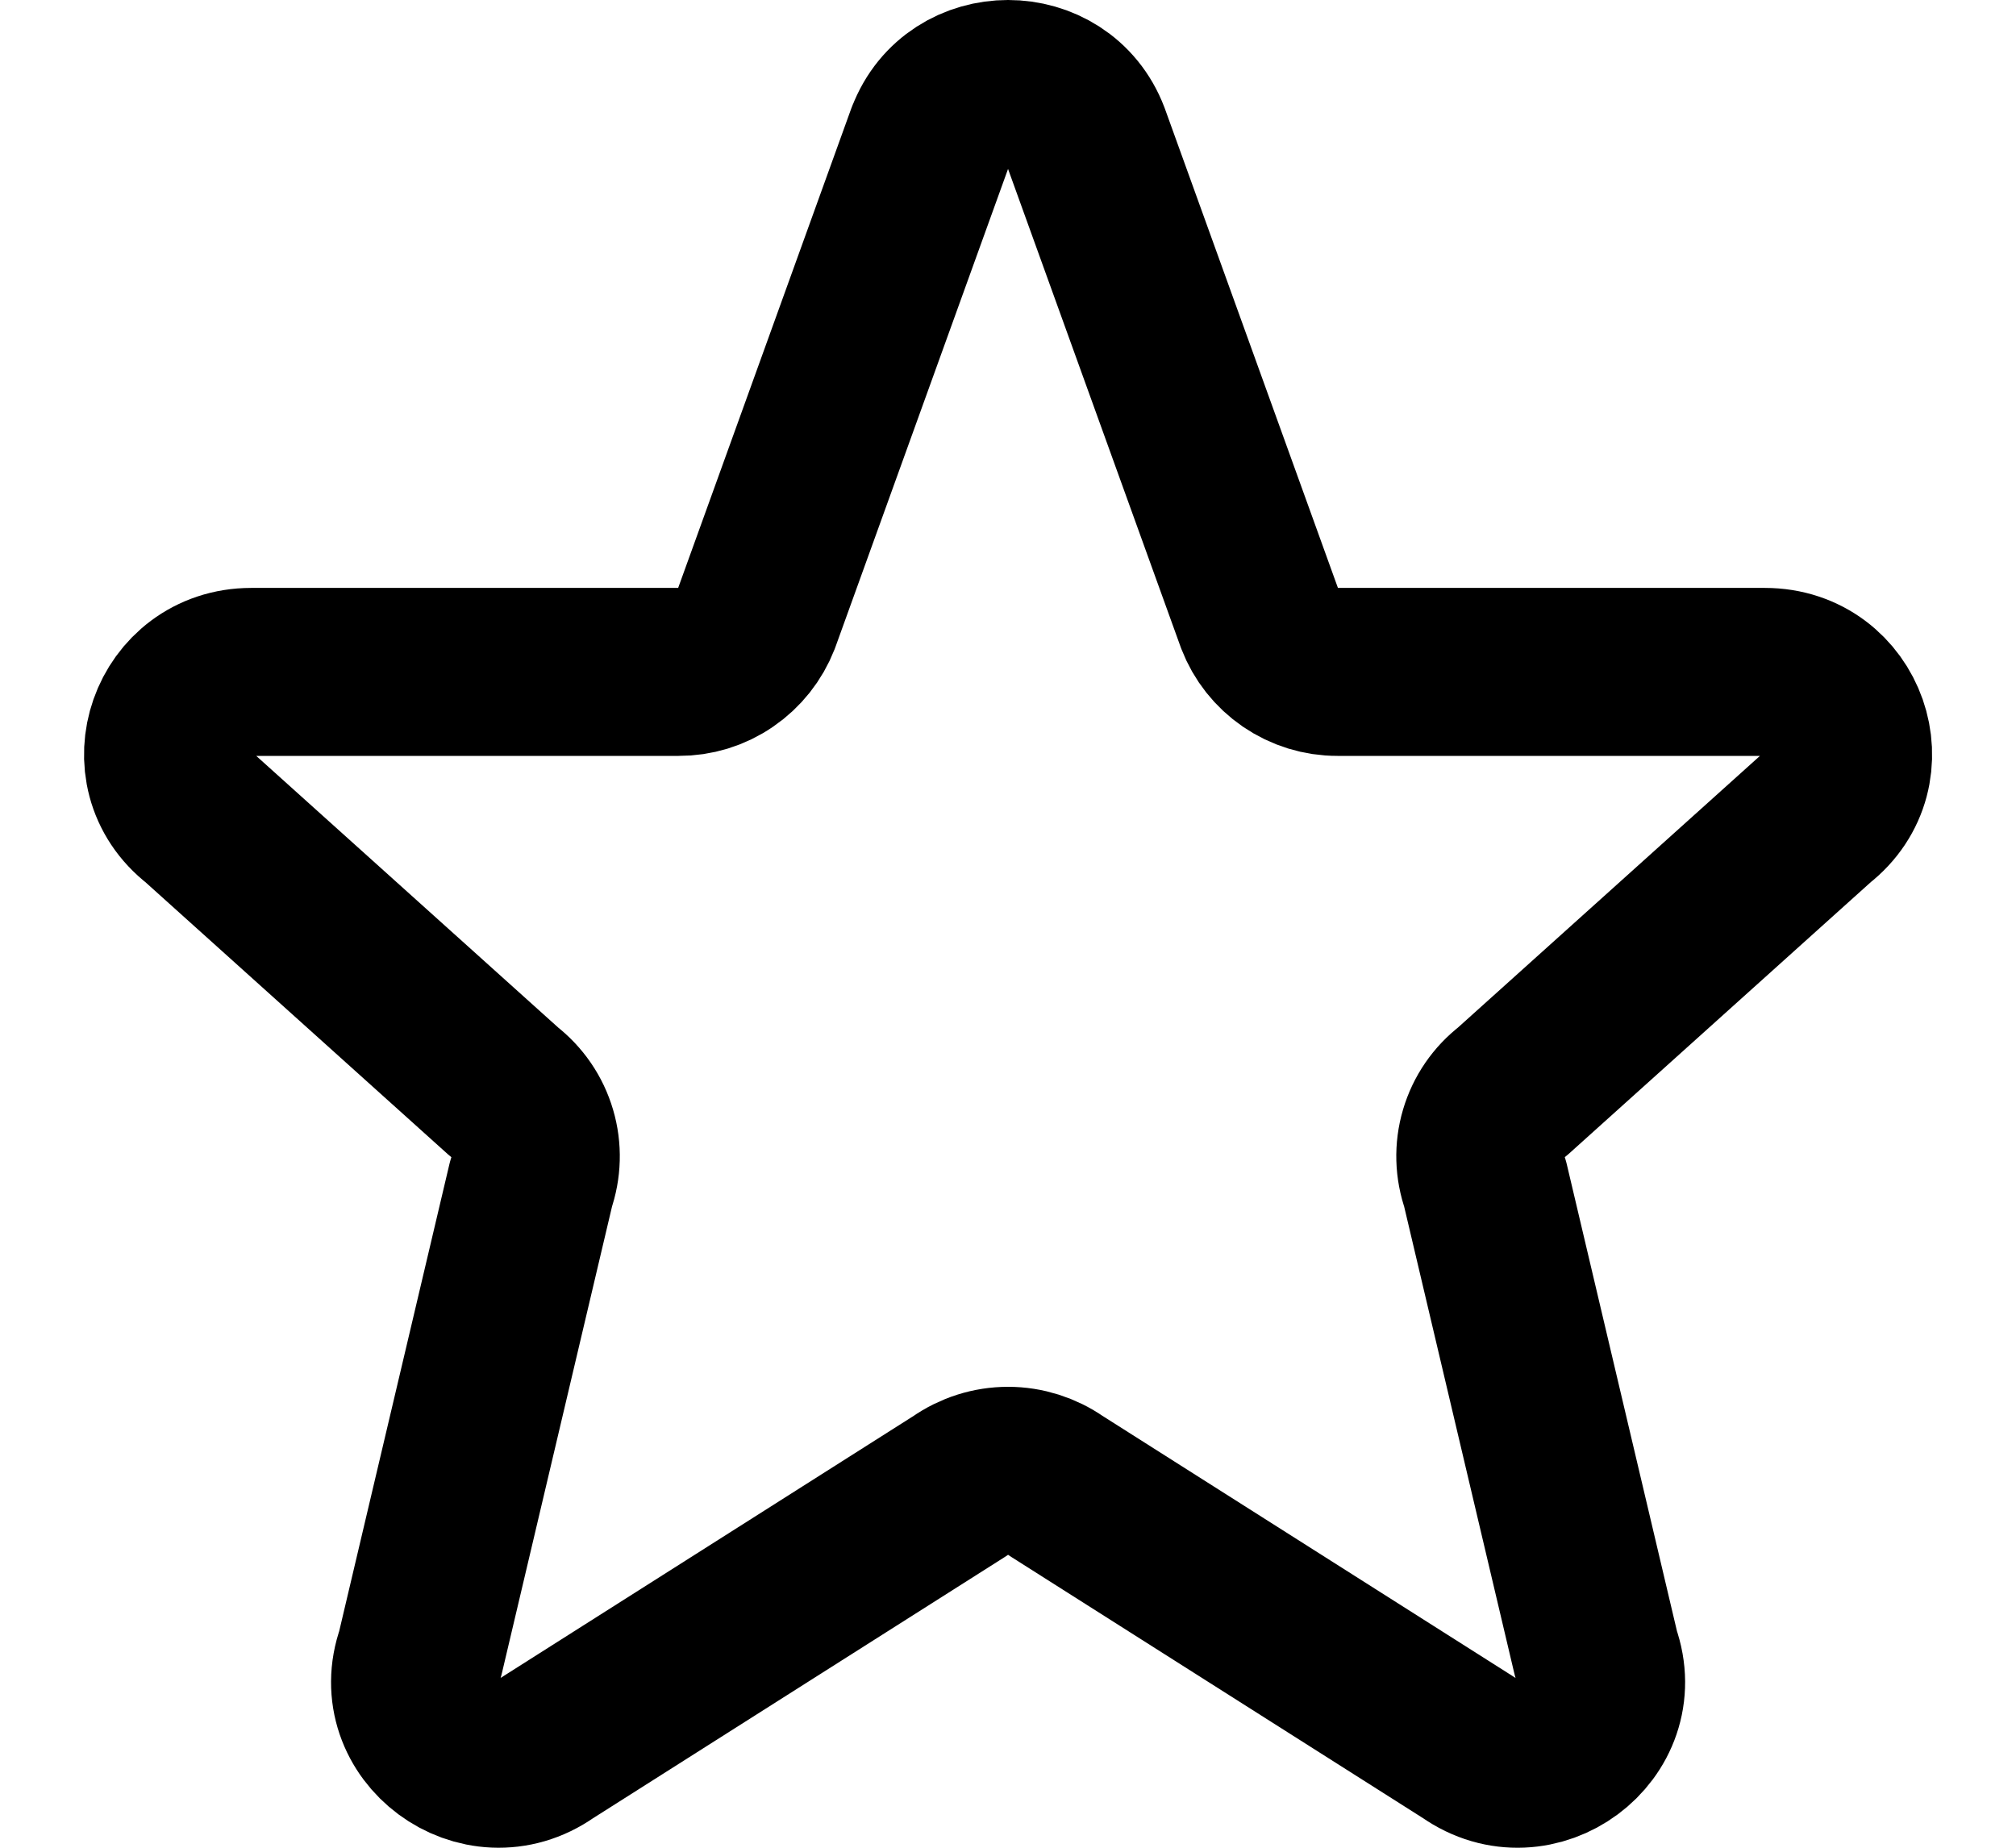
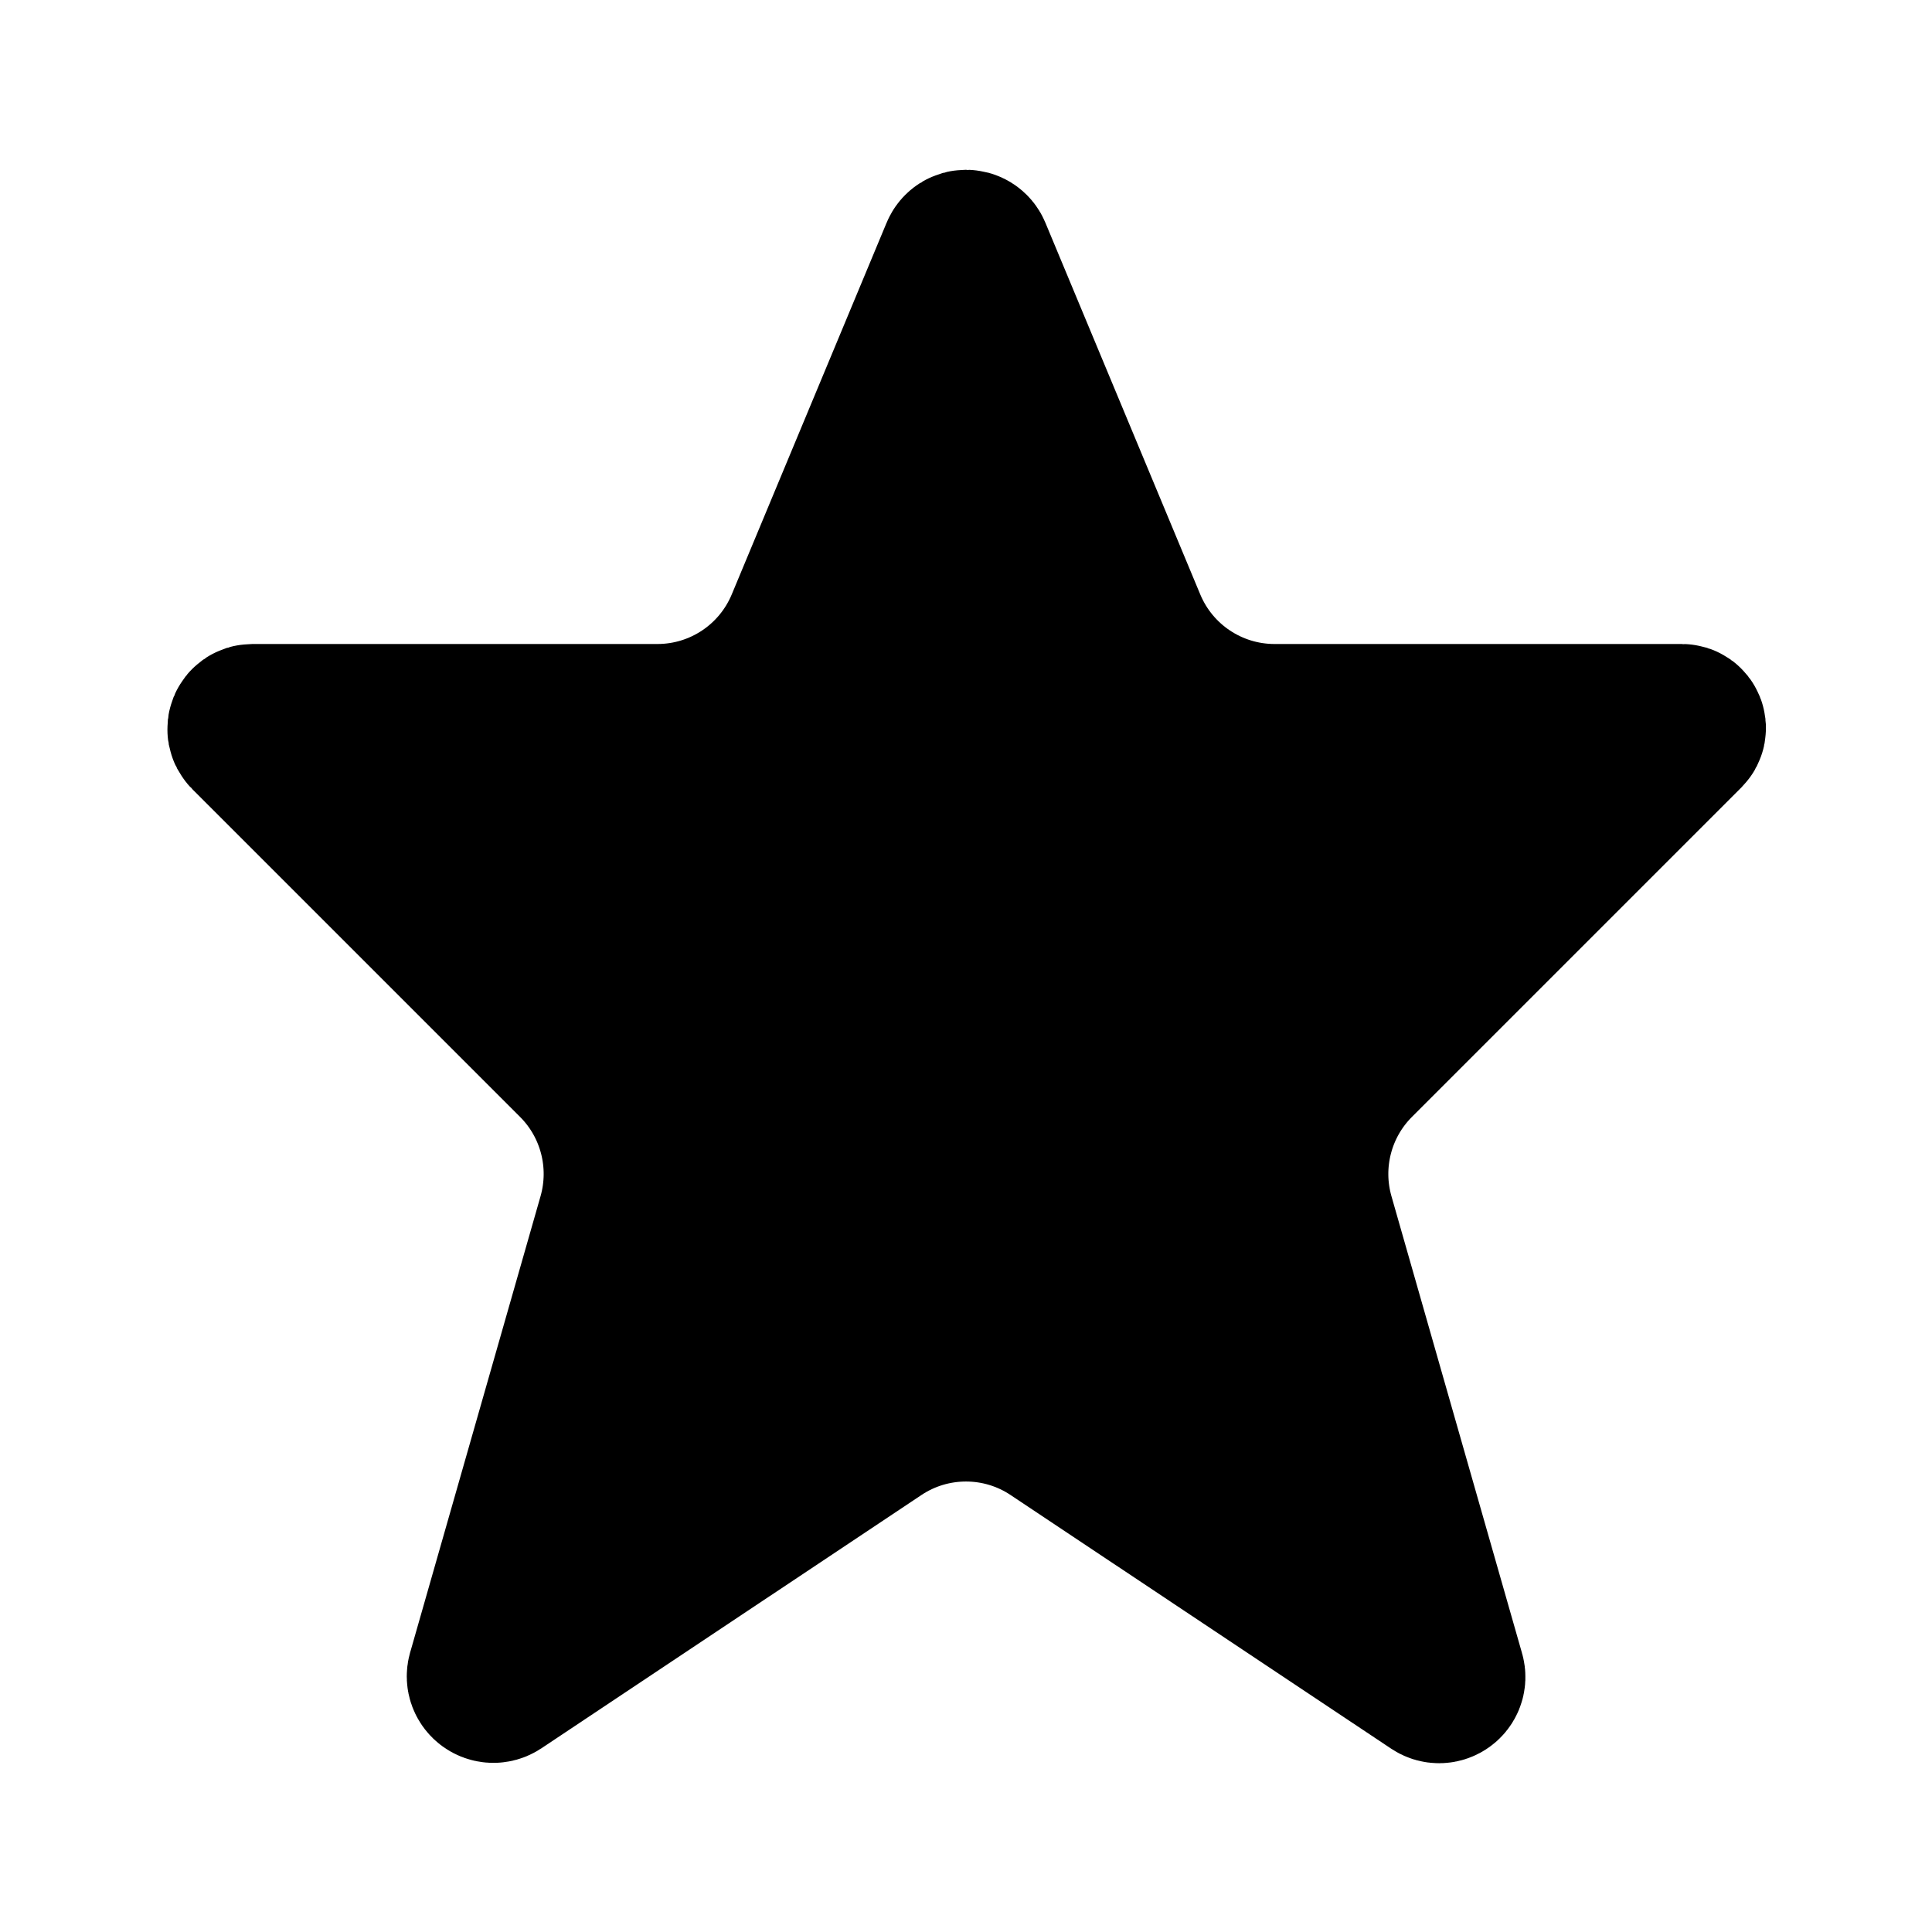
- <svg xmlns="http://www.w3.org/2000/svg" width="24" height="22" viewBox="0 0 24 22" fill="none">
-   <path d="M11.075 1.633C11.395 0.789 12.606 0.789 12.927 1.633L14.997 7.367C15.069 7.554 15.196 7.714 15.361 7.827C15.527 7.94 15.722 8.001 15.923 8H21.01C21.95 8 22.36 9.17 21.621 9.743L18.001 13C17.838 13.125 17.72 13.297 17.662 13.494C17.604 13.69 17.61 13.899 17.679 14.092L19.001 19.695C19.323 20.595 18.281 21.368 17.493 20.814L12.576 17.694C12.407 17.576 12.206 17.512 12.001 17.512C11.795 17.512 11.594 17.576 11.426 17.694L6.509 20.814C5.722 21.368 4.679 20.594 5.001 19.695L6.323 14.092C6.391 13.899 6.397 13.69 6.339 13.494C6.281 13.297 6.163 13.125 6.001 13L2.381 9.743C1.641 9.17 2.053 8 2.991 8H8.078C8.278 8.001 8.474 7.941 8.639 7.827C8.804 7.714 8.931 7.554 9.004 7.367L11.074 1.633H11.075Z" stroke="black" stroke-width="2" stroke-linecap="round" stroke-linejoin="round" />
+ <svg xmlns="http://www.w3.org/2000/svg" width="24px" height="24px" viewBox="0 0 24 24">
+   <path opacity="0.1" d="M20.924 9.076L20.893 9.107L16.832 13.168C16.319 13.681 16.124 14.433 16.323 15.132L17.946 20.812C17.965 20.876 17.893 20.928 17.837 20.891L17.819 20.879L13.109 17.74C12.438 17.292 11.562 17.292 10.891 17.74L6.171 20.886C6.112 20.925 6.037 20.87 6.056 20.803L6.064 20.776L7.677 15.132C7.876 14.433 7.681 13.681 7.168 13.168L3.135 9.135L3.096 9.096C3.06 9.06 3.085 9 3.135 9H8.167C8.974 9 9.702 8.515 10.013 7.769L11.937 3.151C11.96 3.095 12.04 3.095 12.063 3.151L13.987 7.769C14.298 8.515 15.026 9 15.833 9H20.893C20.933 9 20.952 9.048 20.924 9.076Z" />
+   <path d="M20.924 9.076L20.893 9.107L16.832 13.168C16.319 13.681 16.124 14.433 16.323 15.132L17.946 20.812C17.965 20.876 17.893 20.928 17.837 20.891L17.819 20.879L13.109 17.74C12.438 17.292 11.562 17.292 10.891 17.74L6.171 20.886C6.112 20.925 6.037 20.87 6.056 20.803L6.064 20.776L7.677 15.132C7.876 14.433 7.681 13.681 7.168 13.168L3.135 9.135L3.096 9.096C3.06 9.06 3.085 9 3.135 9H8.167C8.974 9 9.702 8.515 10.013 7.769L11.937 3.151C11.96 3.095 12.04 3.095 12.063 3.151L13.987 7.769C14.298 8.515 15.026 9 15.833 9H20.893C20.933 9 20.952 9.048 20.924 9.076Z" stroke="currentColor" stroke-width="2" stroke-linejoin="round" />
</svg>
